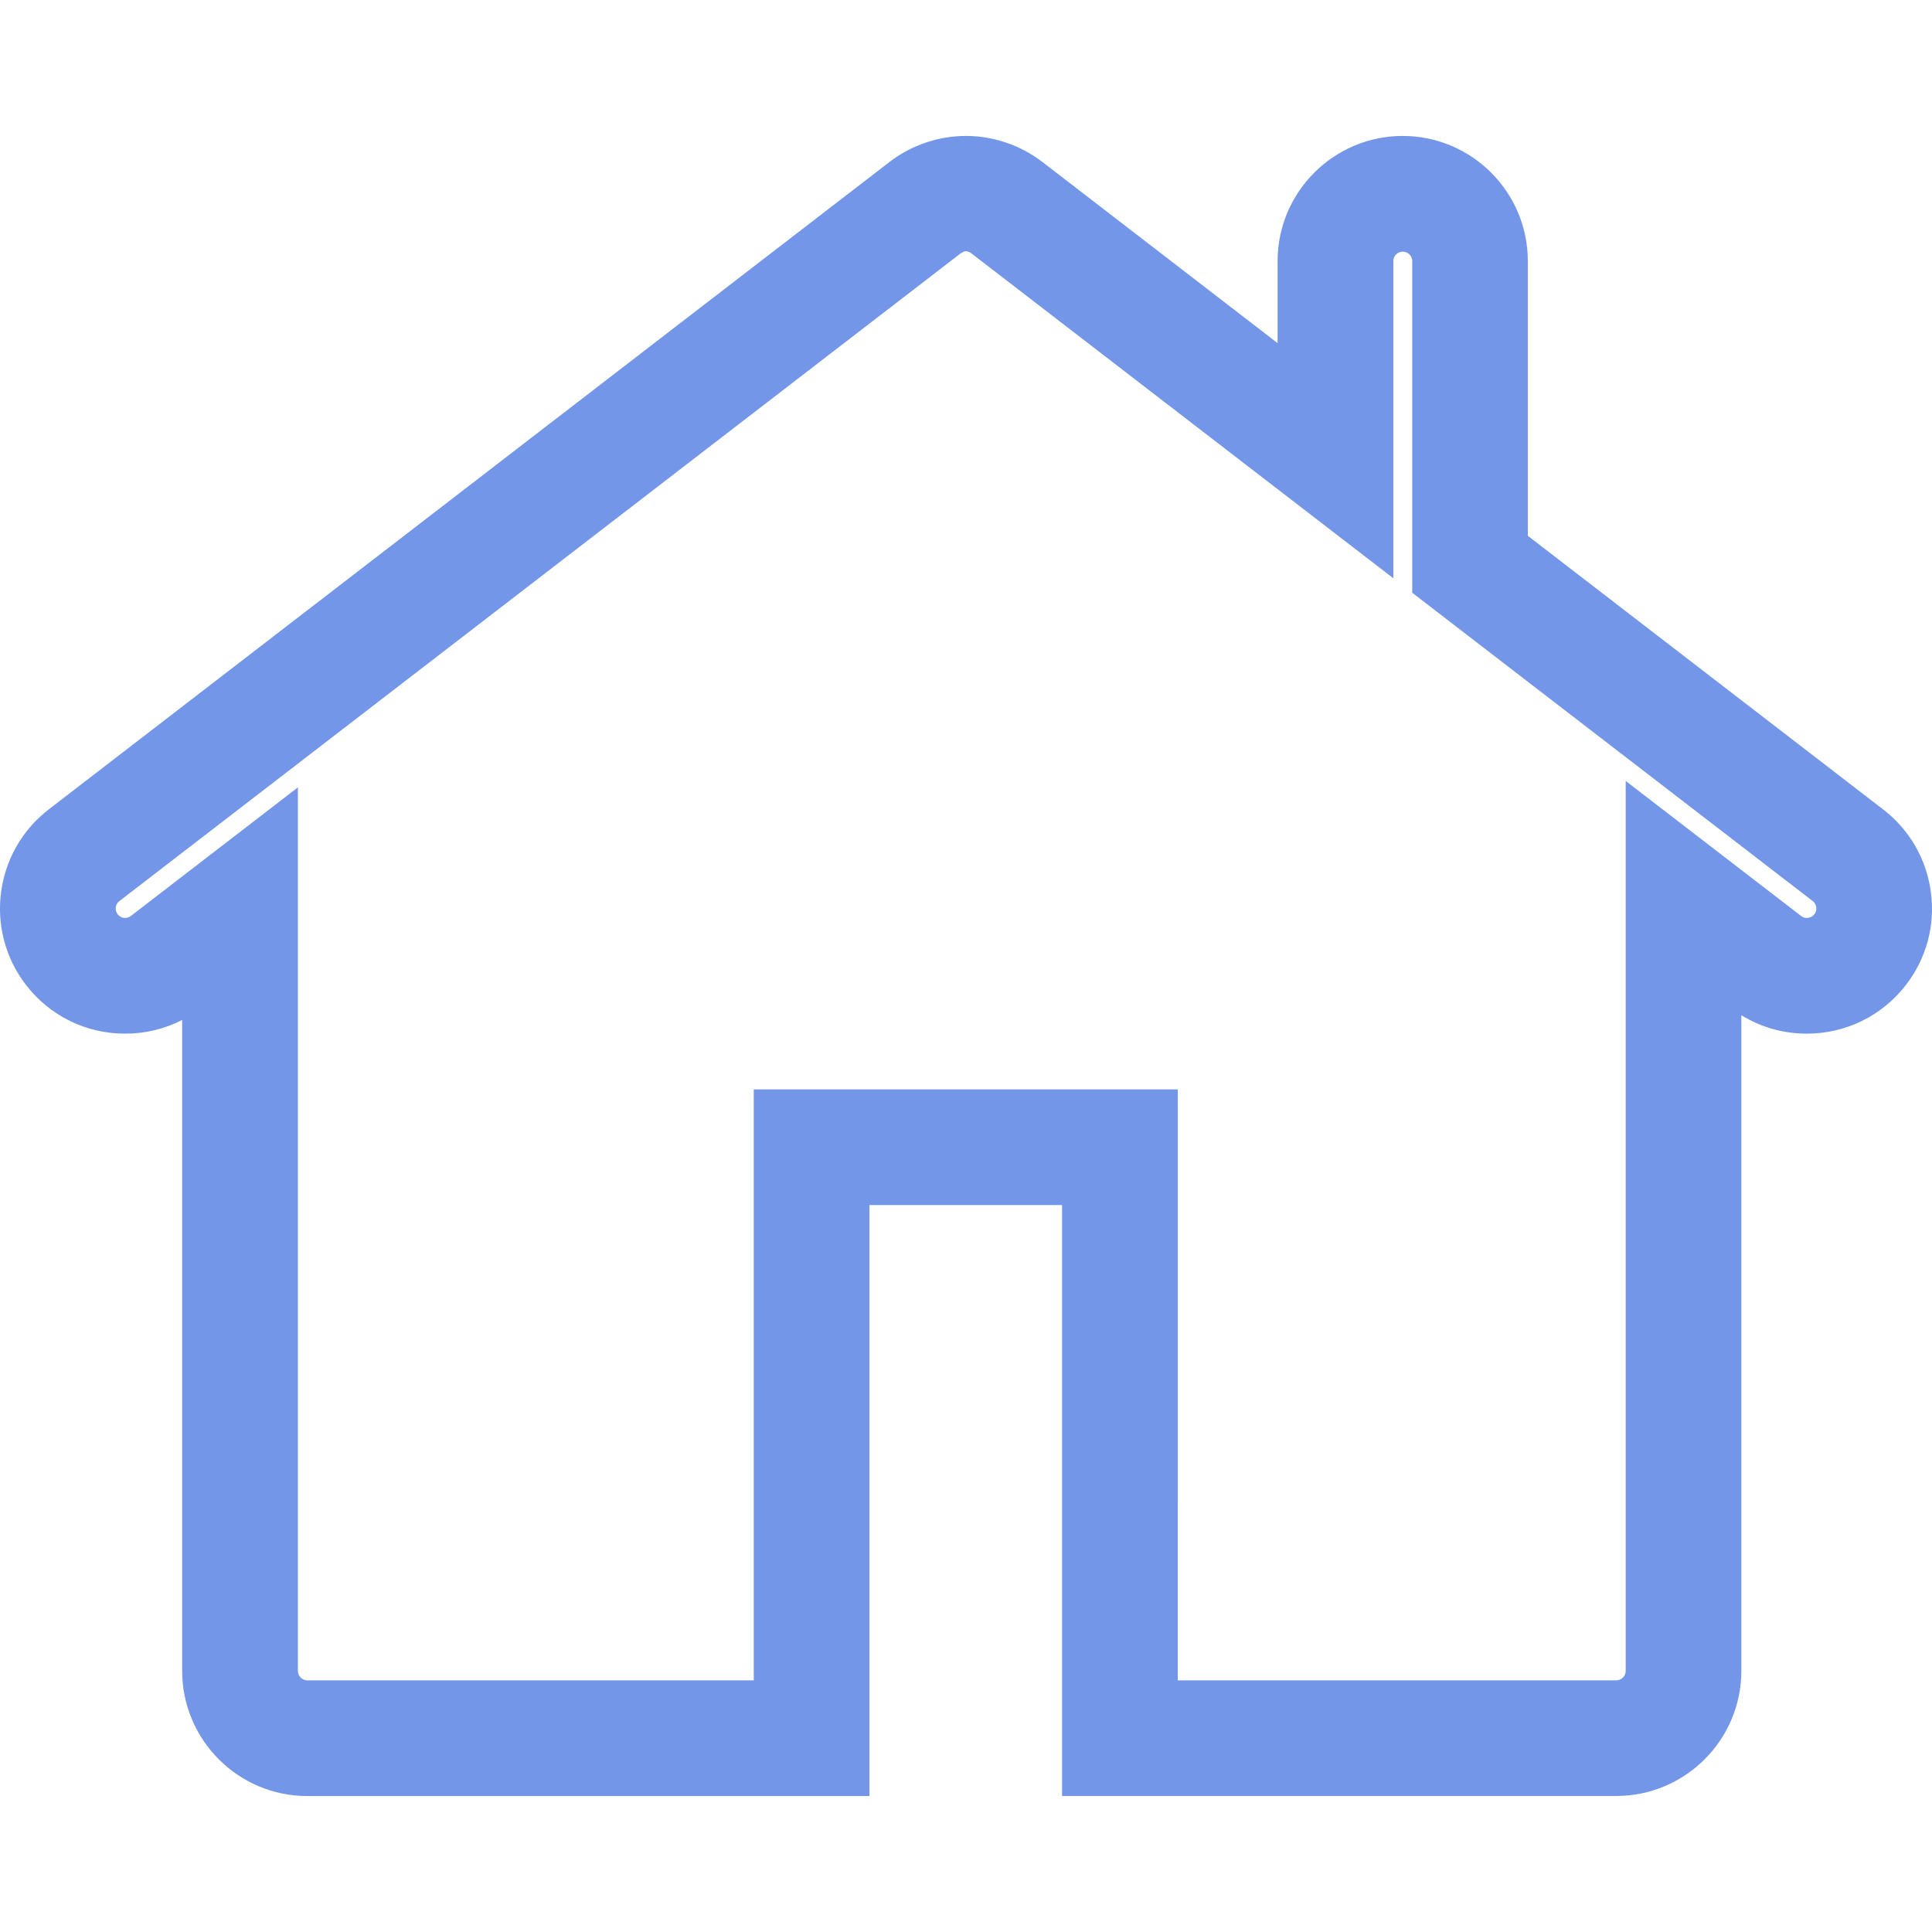
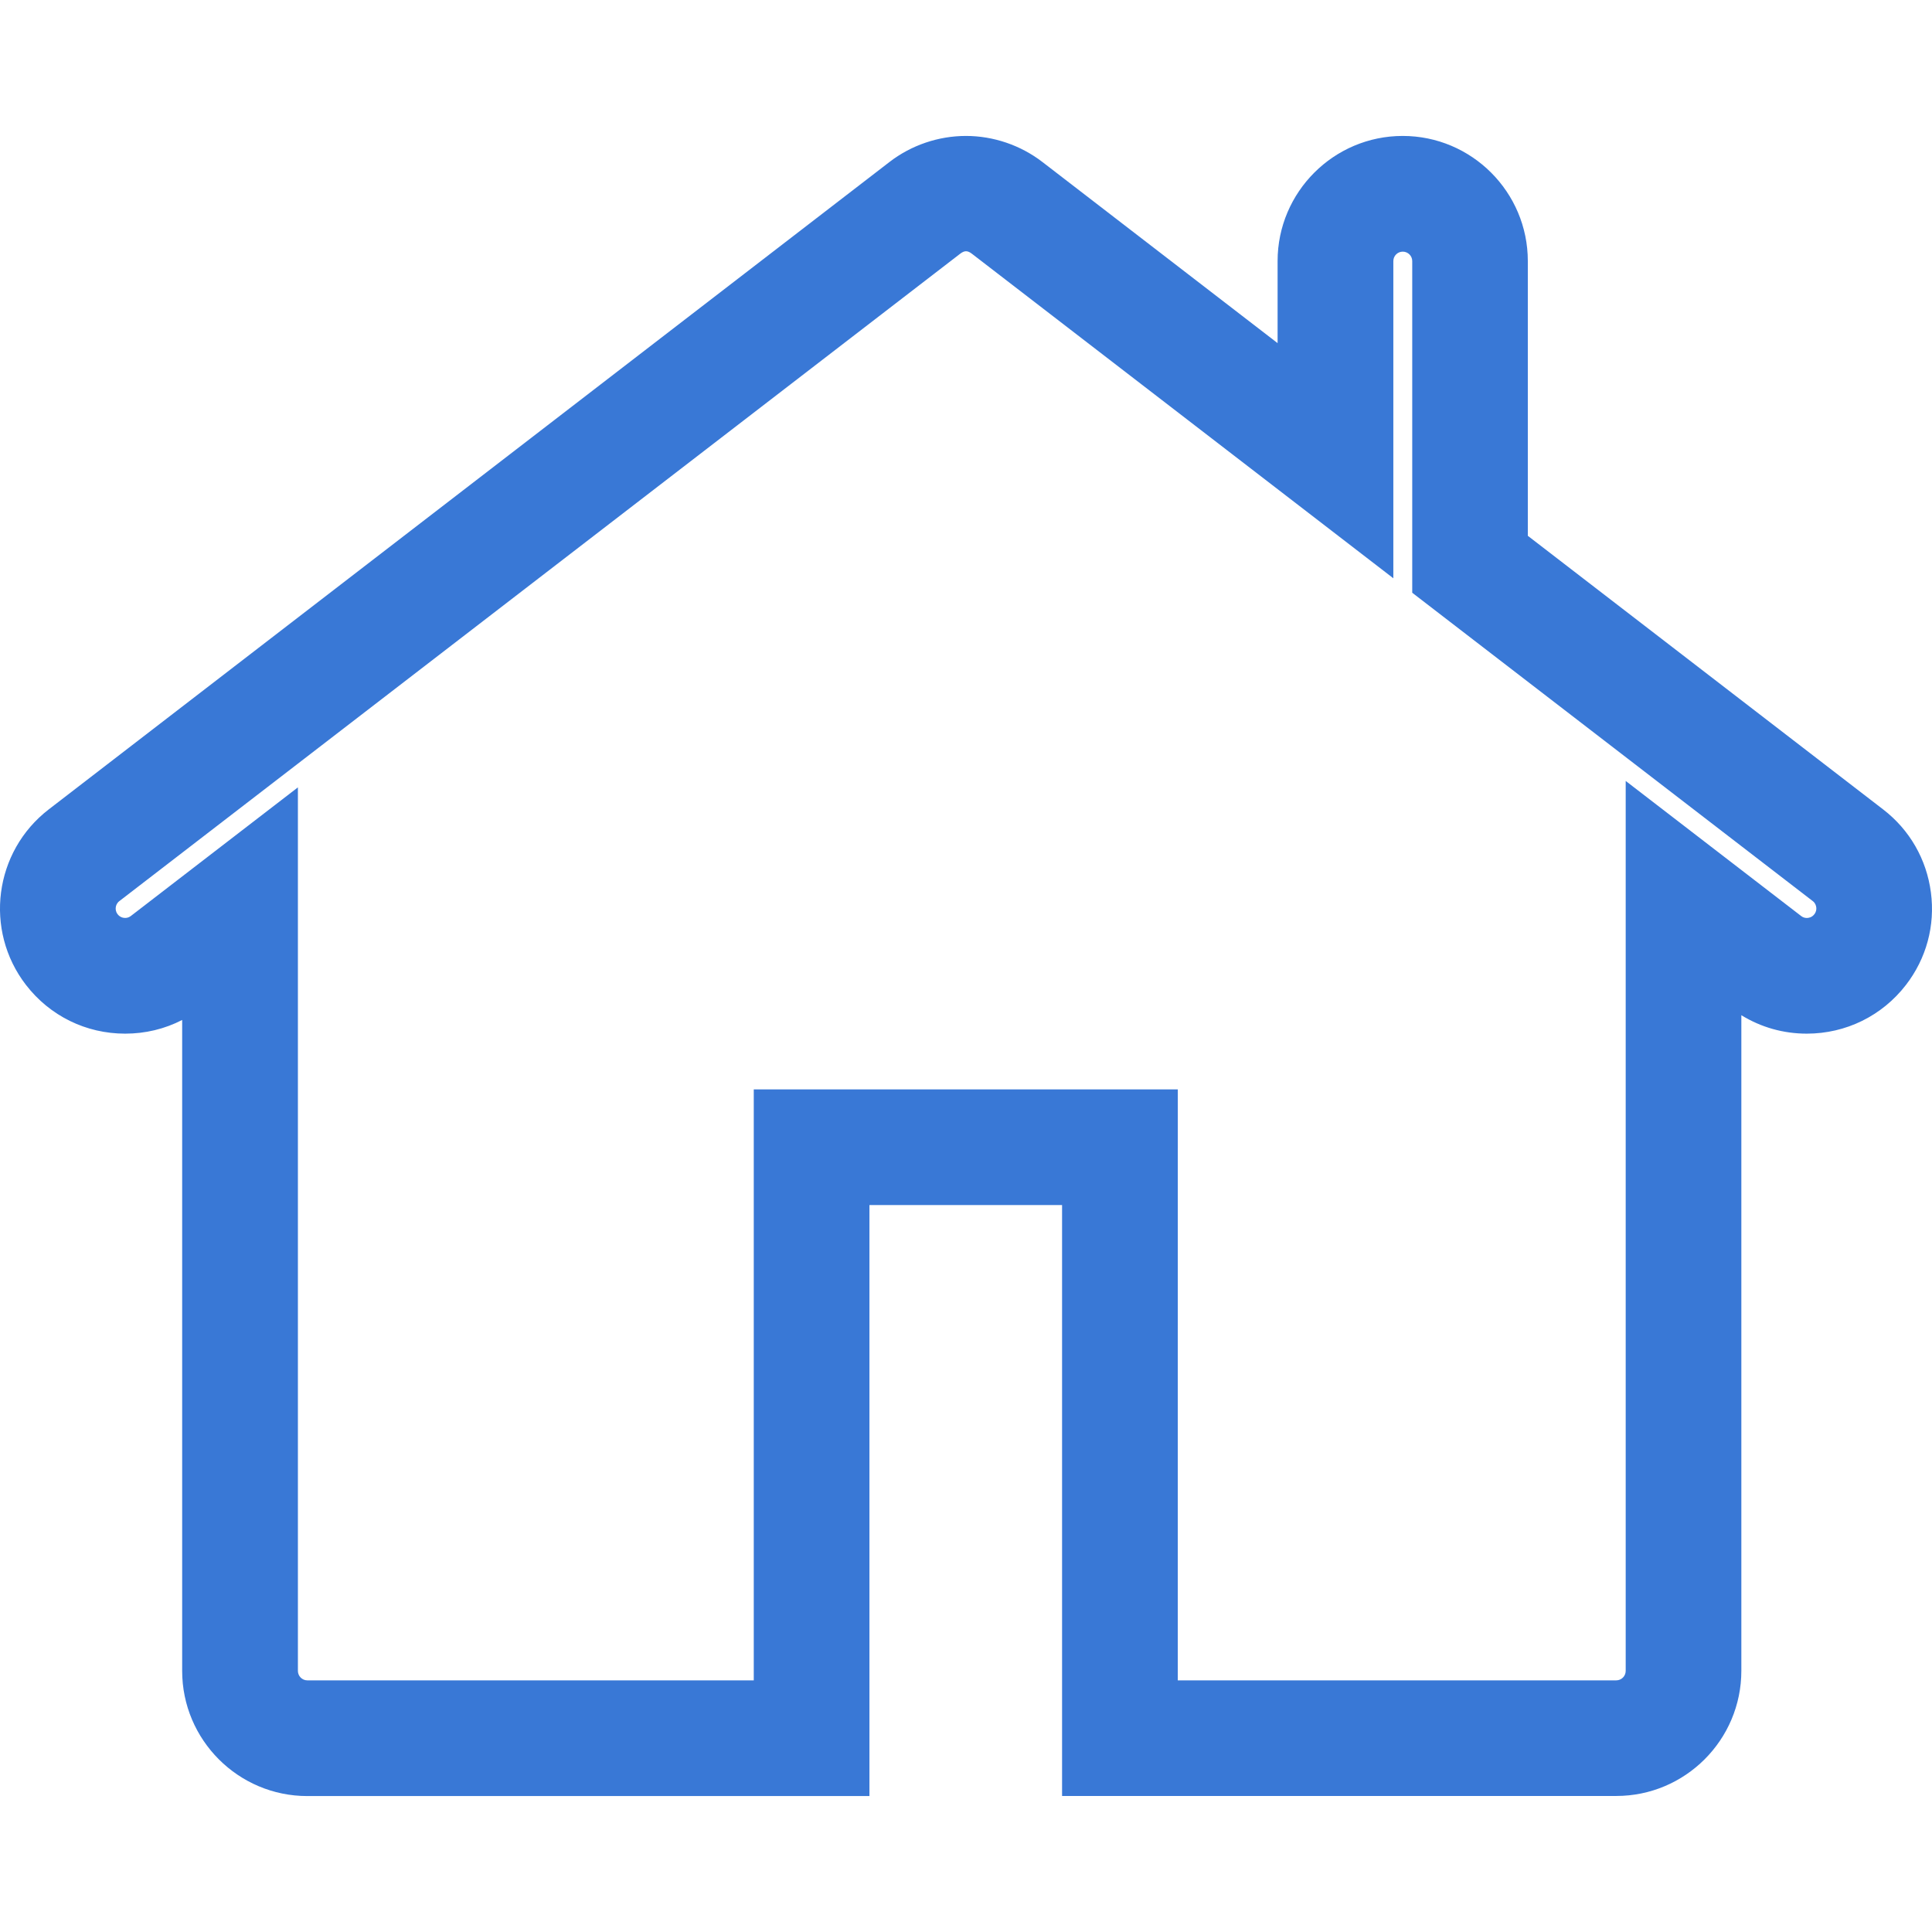
<svg xmlns="http://www.w3.org/2000/svg" version="1.1" id="Capa_1" x="200px" y="200px" width="63.699px" height="63.699px" viewBox="0 0 63.699 63.699" style="enable-background:new 0 0 63.699 63.699;" xml:space="preserve">
  <g>
-     <path style="fill:#7396e9;" d="M63.663,29.424c-0.143-1.093-0.701-2.065-1.575-2.737l-11.715-9.021V8.608c0-2.275-1.851-4.126-4.125-4.126   c-2.273,0-4.125,1.851-4.125,4.126v2.705l-7.758-5.975c-0.718-0.551-1.612-0.856-2.517-0.856c-0.906,0-1.801,0.304-2.519,0.857   L1.606,26.687c-1.802,1.389-2.139,3.983-0.751,5.785c0.788,1.022,1.979,1.608,3.271,1.608c0.664,0,1.302-0.153,1.88-0.451V55.09   c0,2.275,1.851,4.127,4.126,4.127h18.534V39.732h6.351v19.482h18.271c2.274,0,4.125-1.85,4.125-4.127V33.472   c0.649,0.399,1.387,0.608,2.157,0.608c1.289,0,2.482-0.586,3.27-1.606C63.514,31.601,63.807,30.518,63.663,29.424z M59.819,30.144   c-0.08,0.105-0.189,0.122-0.247,0.122c-0.069,0-0.132-0.021-0.188-0.065L53.6,25.748V55.09c0,0.173-0.14,0.312-0.311,0.312H38.832   l0.001-19.484H24.852v19.484H10.132c-0.171,0-0.31-0.141-0.31-0.312V25.96L4.315,30.2c-0.056,0.043-0.119,0.065-0.188,0.065   c-0.059,0-0.167-0.017-0.248-0.121c-0.065-0.084-0.07-0.171-0.062-0.229c0.007-0.058,0.034-0.141,0.118-0.205L31.661,8.363   c0.138-0.105,0.239-0.106,0.379,0l13.899,10.703V8.608c0-0.172,0.14-0.311,0.311-0.311s0.312,0.139,0.312,0.311v10.935   l13.205,10.166c0.084,0.064,0.108,0.147,0.116,0.205C59.891,29.975,59.885,30.062,59.819,30.144z" />
+     <path style="fill:#3978d6;" d="M63.663,29.424c-0.143-1.093-0.701-2.065-1.575-2.737l-11.715-9.021V8.608c0-2.275-1.851-4.126-4.125-4.126   c-2.273,0-4.125,1.851-4.125,4.126v2.705l-7.758-5.975c-0.718-0.551-1.612-0.856-2.517-0.856c-0.906,0-1.801,0.304-2.519,0.857   L1.606,26.687c-1.802,1.389-2.139,3.983-0.751,5.785c0.788,1.022,1.979,1.608,3.271,1.608c0.664,0,1.302-0.153,1.88-0.451V55.09   c0,2.275,1.851,4.127,4.126,4.127h18.534V39.732h6.351v19.482h18.271c2.274,0,4.125-1.85,4.125-4.127V33.472   c0.649,0.399,1.387,0.608,2.157,0.608c1.289,0,2.482-0.586,3.27-1.606C63.514,31.601,63.807,30.518,63.663,29.424z M59.819,30.144   c-0.08,0.105-0.189,0.122-0.247,0.122c-0.069,0-0.132-0.021-0.188-0.065L53.6,25.748V55.09c0,0.173-0.14,0.312-0.311,0.312H38.832   l0.001-19.484H24.852v19.484H10.132c-0.171,0-0.31-0.141-0.31-0.312V25.96L4.315,30.2c-0.056,0.043-0.119,0.065-0.188,0.065   c-0.059,0-0.167-0.017-0.248-0.121c-0.065-0.084-0.07-0.171-0.062-0.229c0.007-0.058,0.034-0.141,0.118-0.205L31.661,8.363   c0.138-0.105,0.239-0.106,0.379,0l13.899,10.703V8.608c0-0.172,0.14-0.311,0.311-0.311s0.312,0.139,0.312,0.311v10.935   l13.205,10.166c0.084,0.064,0.108,0.147,0.116,0.205C59.891,29.975,59.885,30.062,59.819,30.144z" />
  </g>
  <g>
</g>
  <g>
</g>
  <g>
</g>
  <g>
</g>
  <g>
</g>
  <g>
</g>
  <g>
</g>
  <g>
</g>
  <g>
</g>
  <g>
</g>
  <g>
</g>
  <g>
</g>
  <g>
</g>
  <g>
</g>
  <g>
</g>
</svg>
